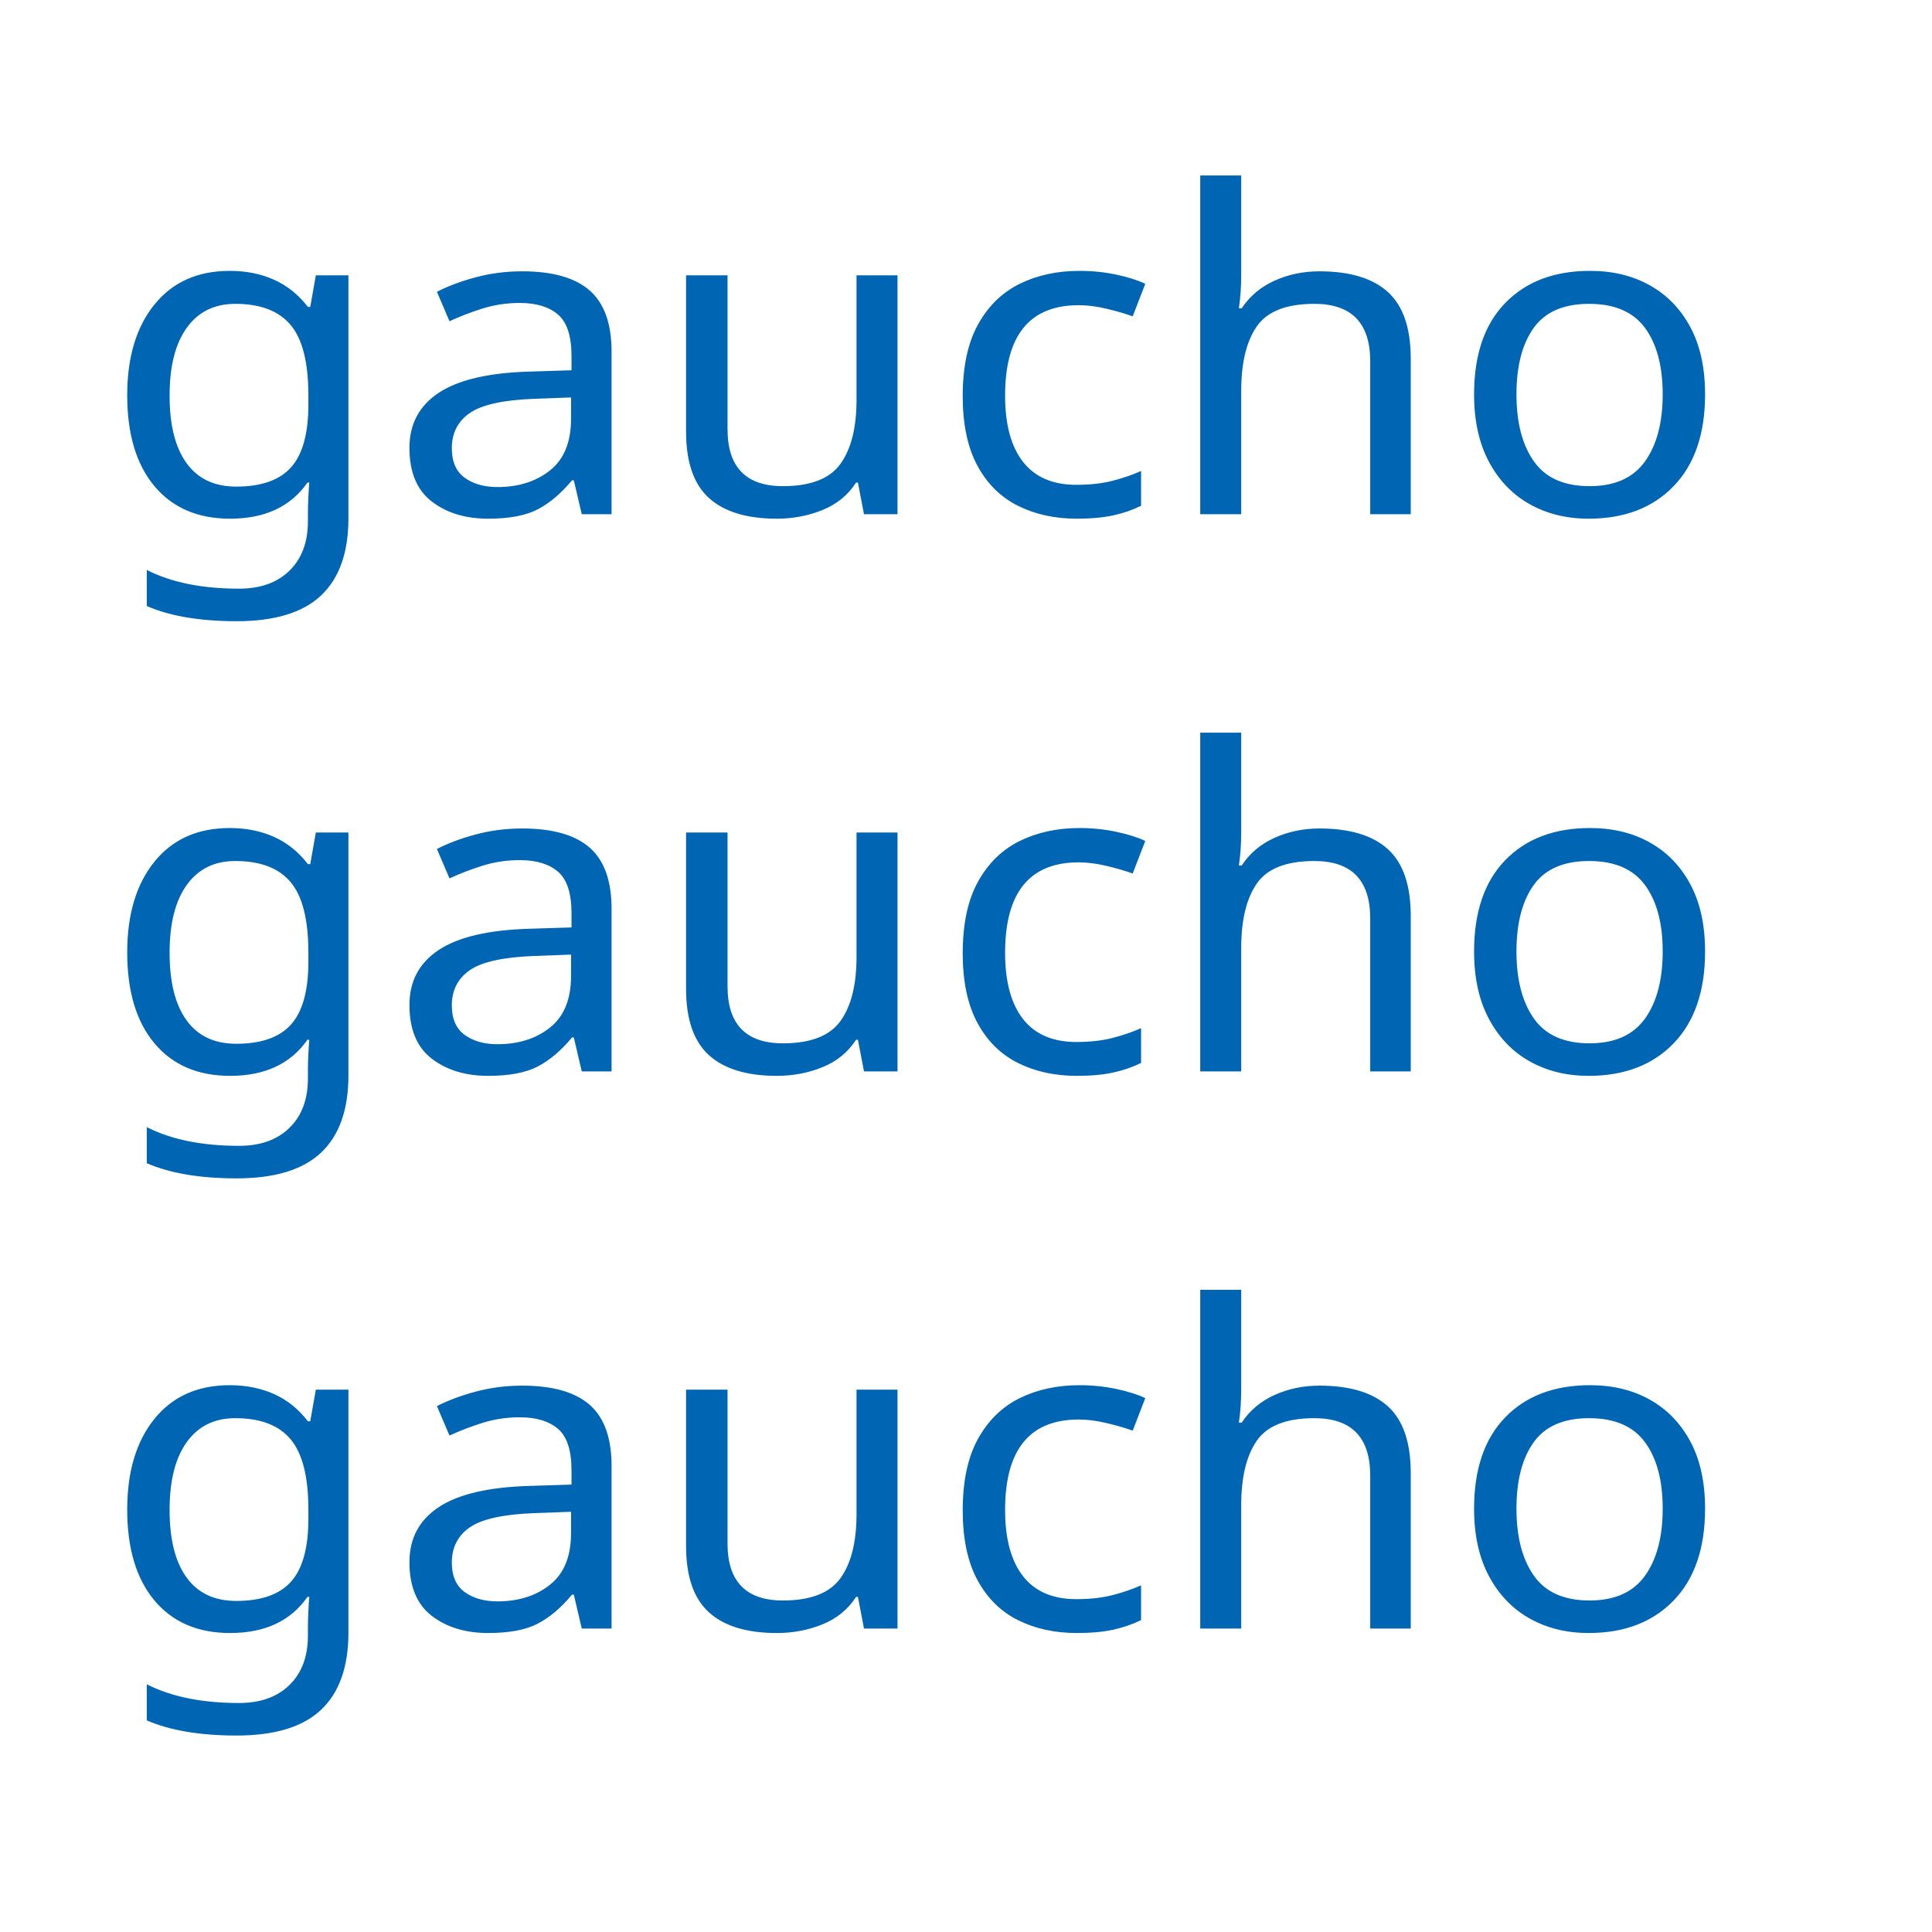
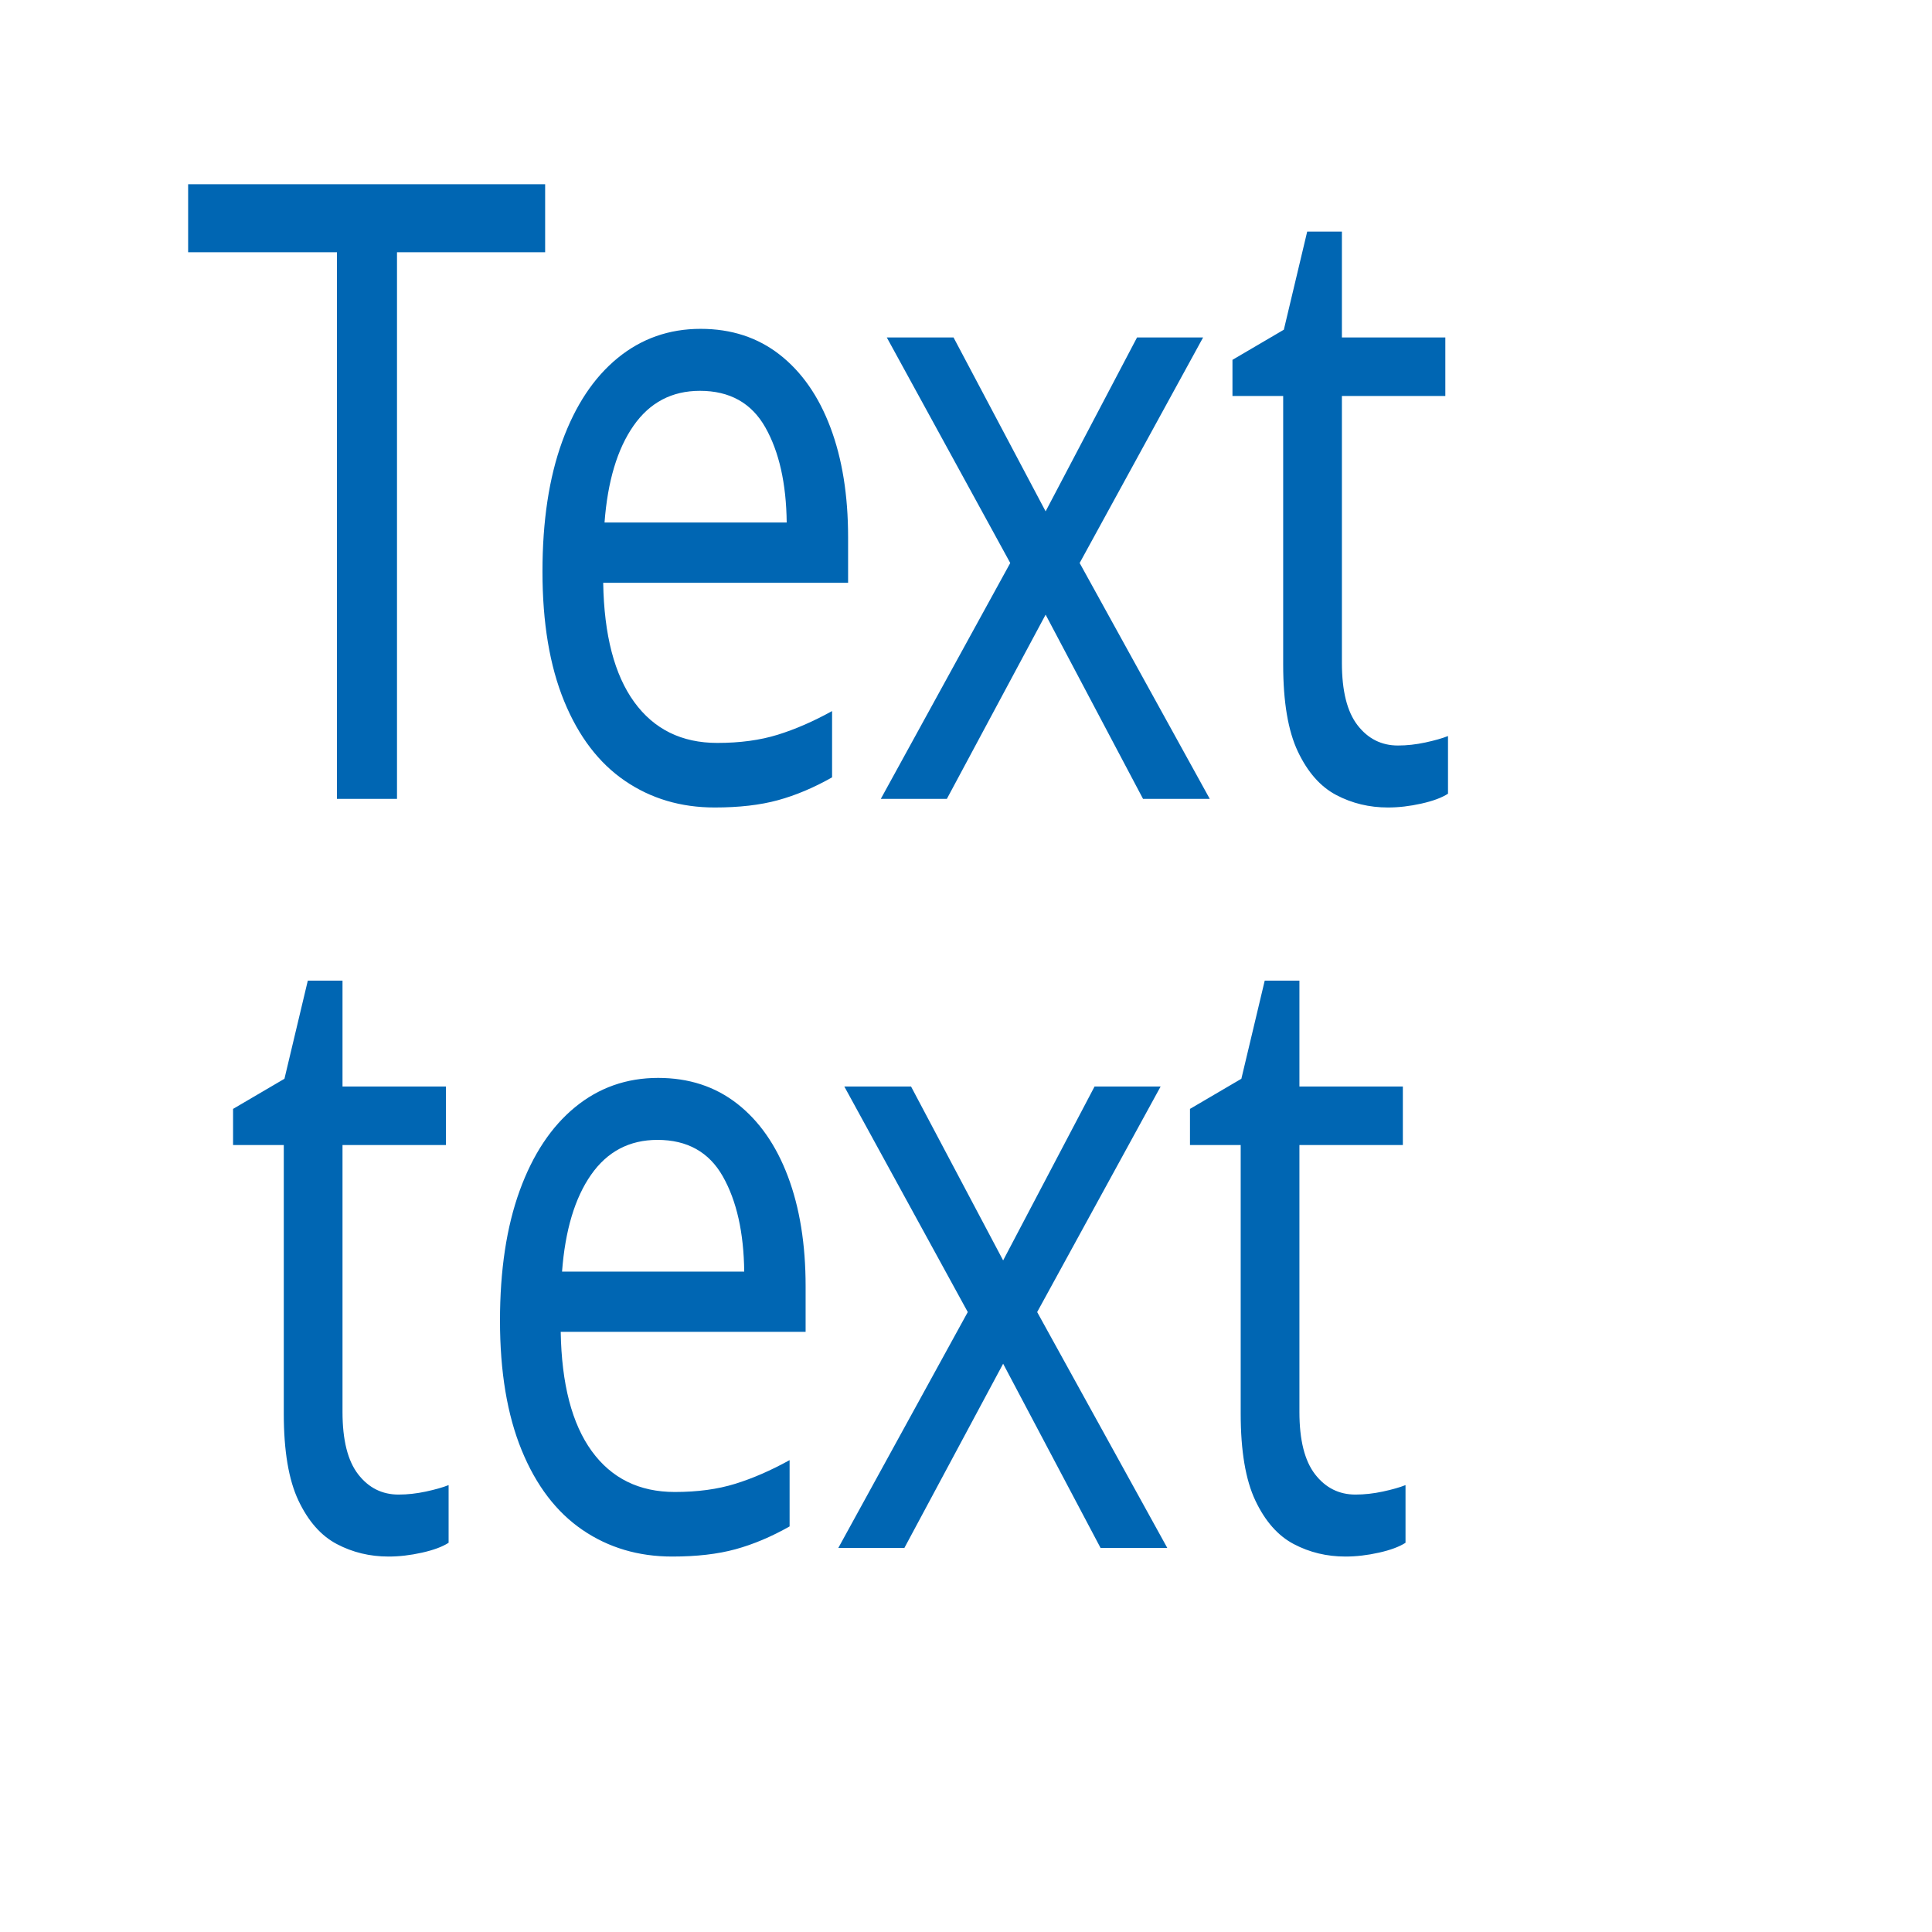
<svg xmlns="http://www.w3.org/2000/svg" version="1.2" width="112.89mm" height="112.89mm" viewBox="0 0 11289 11289" preserveAspectRatio="xMidYMid" fill-rule="evenodd" stroke-width="28.222" stroke-linejoin="round" xml:space="preserve" id="svg116">
  <defs class="ClipPathGroup" id="defs8">
    <marker orient="auto" refY="0.0" refX="0.0" id="Arrow1Lend" style="overflow:visible;">
      <path id="path842" d="M 0.0,0.0 L 5.0,-5.0 L -12.5,0.0 L 5.0,5.0 L 0.0,0.0 z " style="fill-rule:evenodd;stroke:#0066b3;stroke-width:1pt;stroke-opacity:1;fill:#0066b3;fill-opacity:1" transform="scale(0.8) rotate(180) translate(12.5,0)" />
    </marker>
    <marker orient="auto" refY="0.0" refX="0.0" id="Arrow1Lstart" style="overflow:visible">
      <path id="path839" d="M 0.0,0.0 L 5.0,-5.0 L -12.5,0.0 L 5.0,5.0 L 0.0,0.0 z " style="fill-rule:evenodd;stroke:#000000;stroke-width:1.0pt" transform="scale(0.8) translate(12.5,0)" />
    </marker>
  </defs>
  <defs class="TextShapeIndex" id="defs12" />
  <defs class="EmbeddedBulletChars" id="defs44" />
  <defs class="TextEmbeddedBitmaps" id="defs46" />
  <g id="g51">
    <g id="id2" class="Master_Slide">
      <g id="bg-id2" class="Background" />
      <g id="bo-id2" class="BackgroundObjects" />
    </g>
  </g>
  <g class="SlideGroup" id="g114">
    <g id="container-id1">
      <g class="Page" id="g108">
        <g class="com.sun.star.drawing.PolyPolygonShape" id="g56">
          <g id="id3">
            <rect class="BoundingBox" x="720" y="816" width="9799" height="9801" id="rect53" style="fill:none;stroke:none" />
          </g>
        </g>
        <g class="com.sun.star.drawing.PolyPolygonShape" id="g61" transform="translate(-524.2762,-372.067)">
          <g id="id4">
            <rect class="BoundingBox" x="2698" y="2698" width="5899" height="5899" id="rect58" style="fill:none;stroke:none" />
          </g>
        </g>
        <g class="com.sun.star.drawing.PolyPolygonShape" id="g73">
          <g id="id6">
            <rect class="BoundingBox" x="7937" y="1235" width="2121" height="2121" id="rect70" style="fill:none;stroke:none" />
          </g>
        </g>
        <g class="com.sun.star.drawing.PolyPolygonShape" id="g92">
          <g id="id9">
            <rect class="BoundingBox" x="1235" y="7937" width="2121" height="2121" id="rect89" style="fill:none;stroke:none" />
          </g>
        </g>
        <g class="com.sun.star.drawing.LineShape" id="g68" transform="translate(-1065.465,-1285.322)">
          <rect style="fill:none;stroke:none" id="rect63" height="5898" width="5898" y="2148.255" x="2580.189" class="BoundingBox" />
-           <text xml:space="preserve" style="font-style:normal;font-weight:normal;font-size:2662.248px;line-height:1.25;font-family:sans-serif;letter-spacing:0px;word-spacing:0px;fill:#0066b3;fill-opacity:1;stroke:#0066b3;stroke-width:0;stroke-linejoin:round;stroke-miterlimit:4;stroke-dasharray:none;stroke-opacity:1" x="1623.114" y="4385.226" id="text3261" transform="scale(1.022178,0.9783028)">
-             <tspan id="tspan3259" x="1623.114" y="4385.226" style="fill:#0066b3;fill-opacity:1;stroke:#0066b3;stroke-width:0;stroke-linejoin:round;stroke-miterlimit:4;stroke-dasharray:none;stroke-opacity:1">gaucho</tspan>
-             <tspan x="1623.114" y="7713.037" style="fill:#0066b3;fill-opacity:1;stroke:#0066b3;stroke-width:0;stroke-linejoin:round;stroke-miterlimit:4;stroke-dasharray:none;stroke-opacity:1" id="tspan865">gaucho</tspan>
-             <tspan x="1623.114" y="11040.847" style="fill:#0066b3;fill-opacity:1;stroke:#0066b3;stroke-width:0;stroke-linejoin:round;stroke-miterlimit:4;stroke-dasharray:none;stroke-opacity:1" id="tspan867">gaucho</tspan>
+           <text transform="scale(0.8804251,1.135815)" id="text3261-3" y="5241.448" x="2414.479" style="font-style:normal;font-variant:normal;font-weight:normal;font-stretch:normal;font-size:4428.725px;line-height:1.25;font-family:Vemana2000;-inkscape-font-specification:Vemana2000;letter-spacing:0px;word-spacing:0px;fill:#0066b3;fill-opacity:1;stroke:#0066b3;stroke-width:0;stroke-linejoin:round;stroke-miterlimit:4;stroke-dasharray:none;stroke-opacity:1" xml:space="preserve">
+             <tspan style="font-style:normal;font-variant:normal;font-weight:normal;font-stretch:normal;font-family:Vemana2000;-inkscape-font-specification:Vemana2000;fill:#0066b3;fill-opacity:1;stroke:#0066b3;stroke-width:0;stroke-linejoin:round;stroke-miterlimit:4;stroke-dasharray:none;stroke-opacity:1" y="5241.448" x="2414.479" id="tspan3259-6">Text</tspan>
+           </text>
+           <text transform="scale(0.8804251,1.135815)" id="text3261-3-5" y="9094.962" x="2686.137" style="font-style:normal;font-variant:normal;font-weight:normal;font-stretch:normal;font-size:4428.725px;line-height:1.25;font-family:Vemana2000;-inkscape-font-specification:Vemana2000;letter-spacing:0px;word-spacing:0px;fill:#0066b3;fill-opacity:1;stroke:#0066b3;stroke-width:0;stroke-linejoin:round;stroke-miterlimit:4;stroke-dasharray:none;stroke-opacity:1" xml:space="preserve">
+             <tspan style="font-style:normal;font-variant:normal;font-weight:normal;font-stretch:normal;font-family:Vemana2000;-inkscape-font-specification:Vemana2000;fill:#0066b3;fill-opacity:1;stroke:#0066b3;stroke-width:0;stroke-linejoin:round;stroke-miterlimit:4;stroke-dasharray:none;stroke-opacity:1" y="9094.962" x="2686.137" id="tspan3259-6-9">text</tspan>
          </text>
        </g>
      </g>
    </g>
  </g>
</svg>
